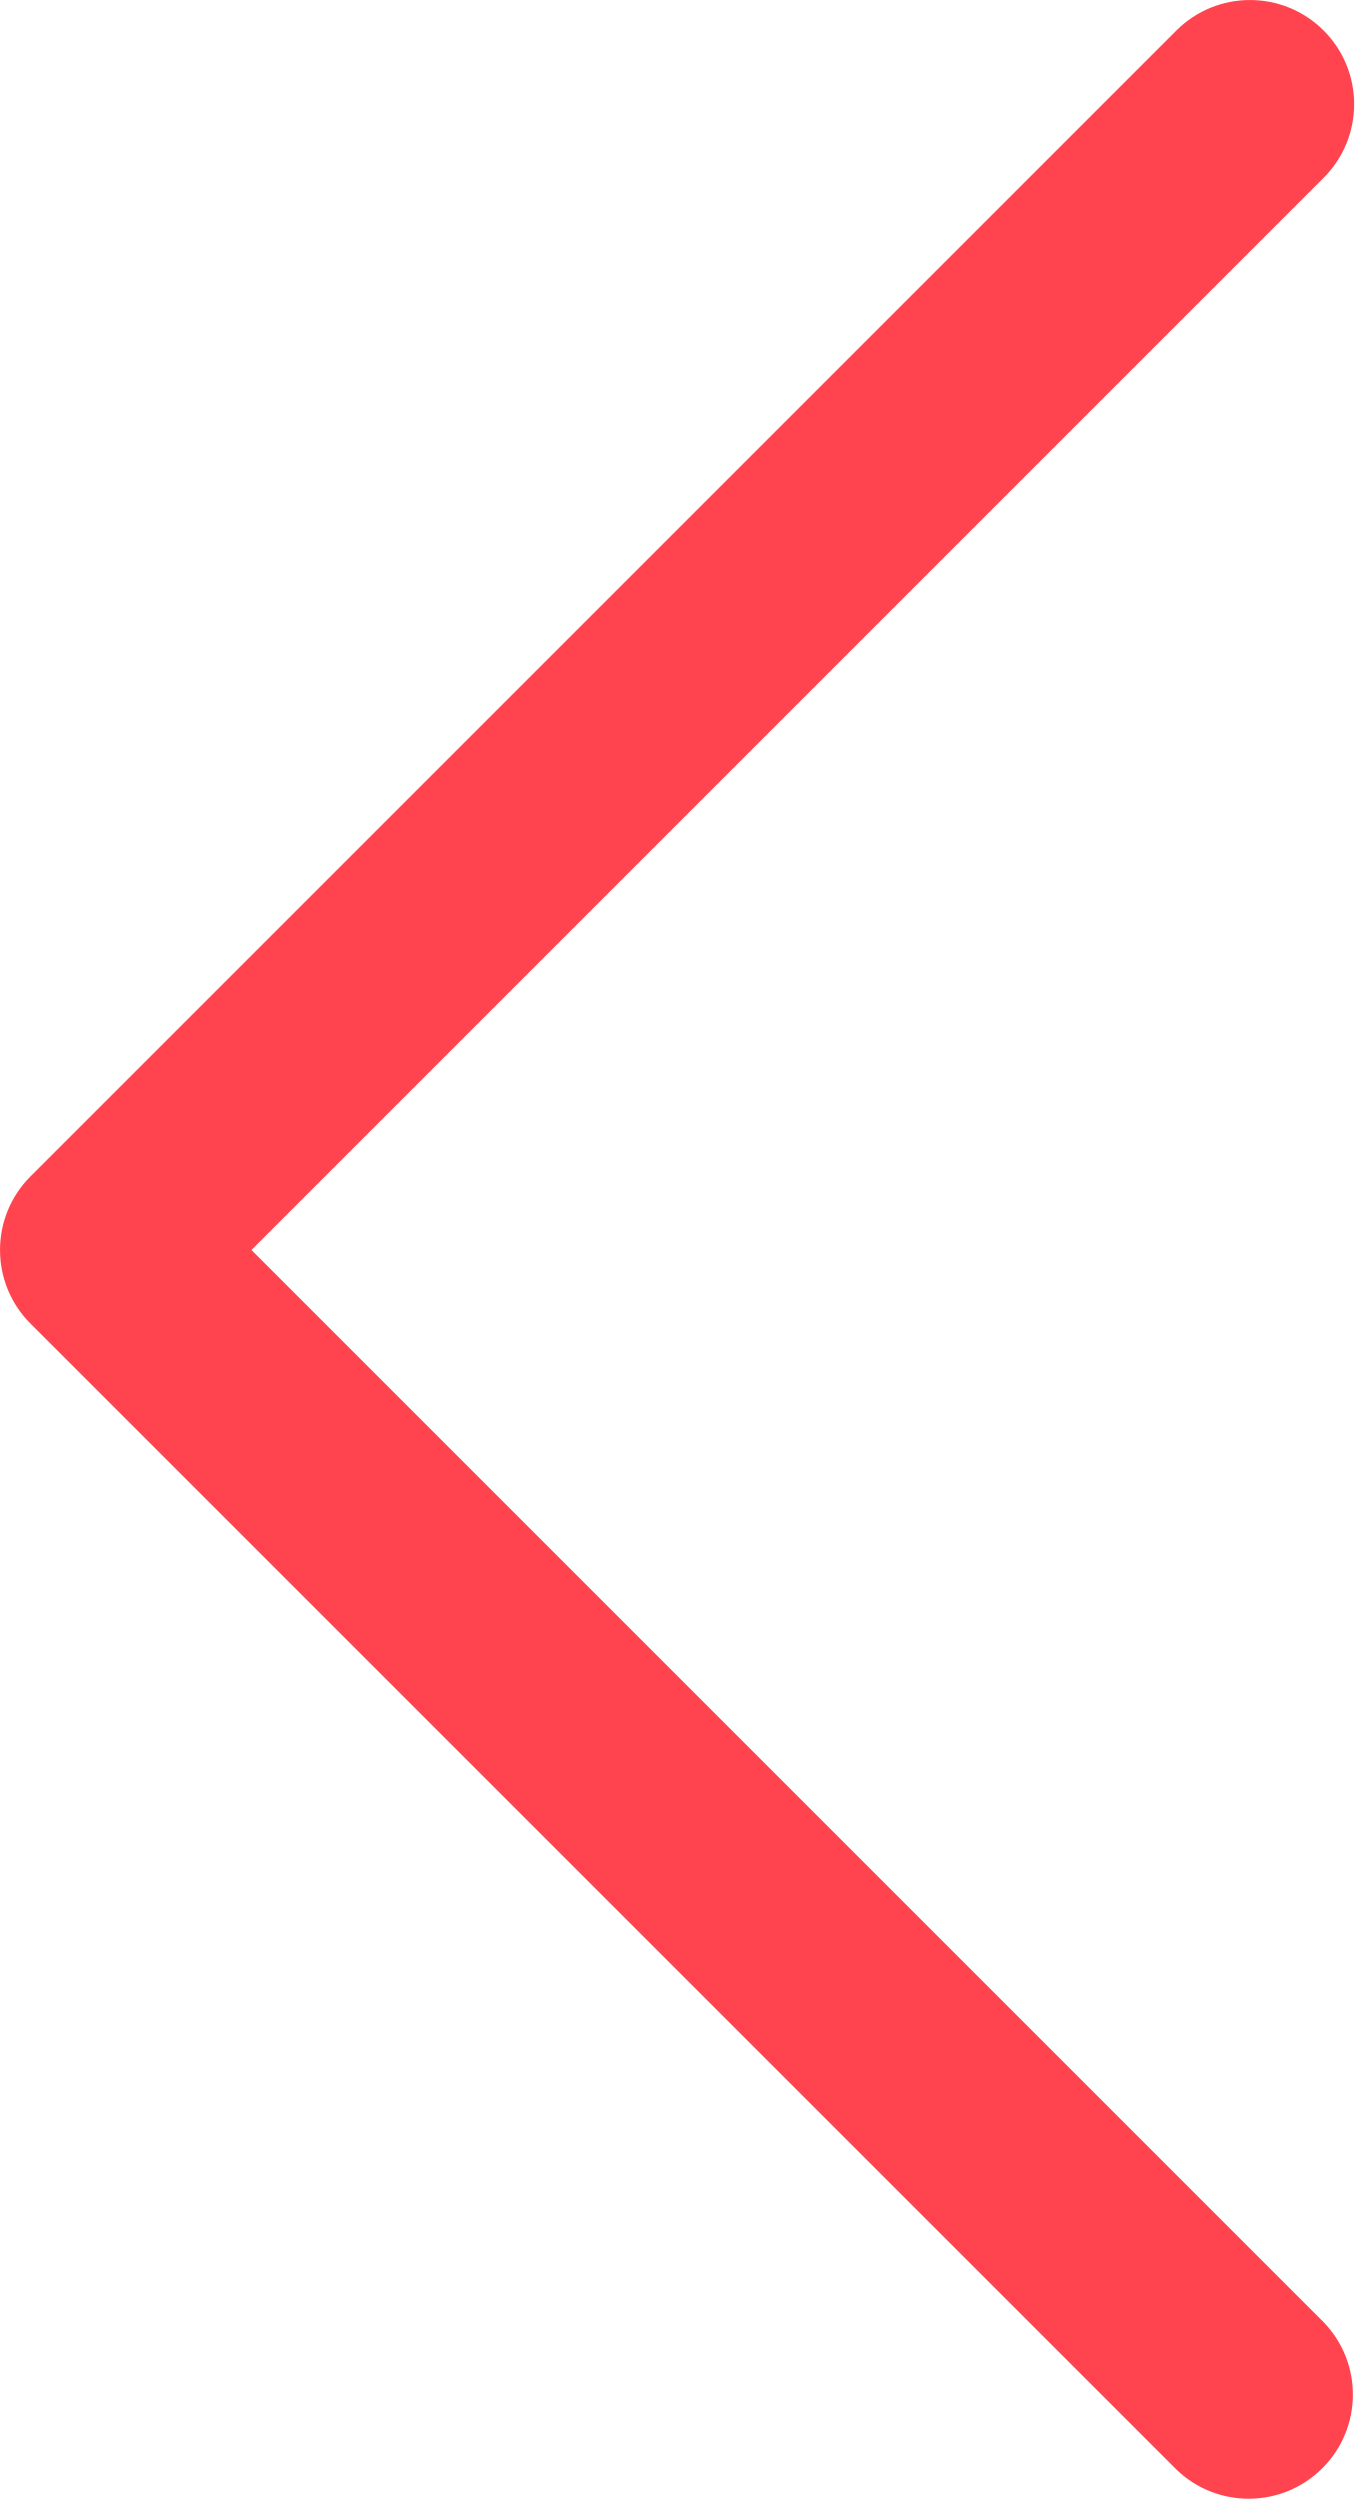
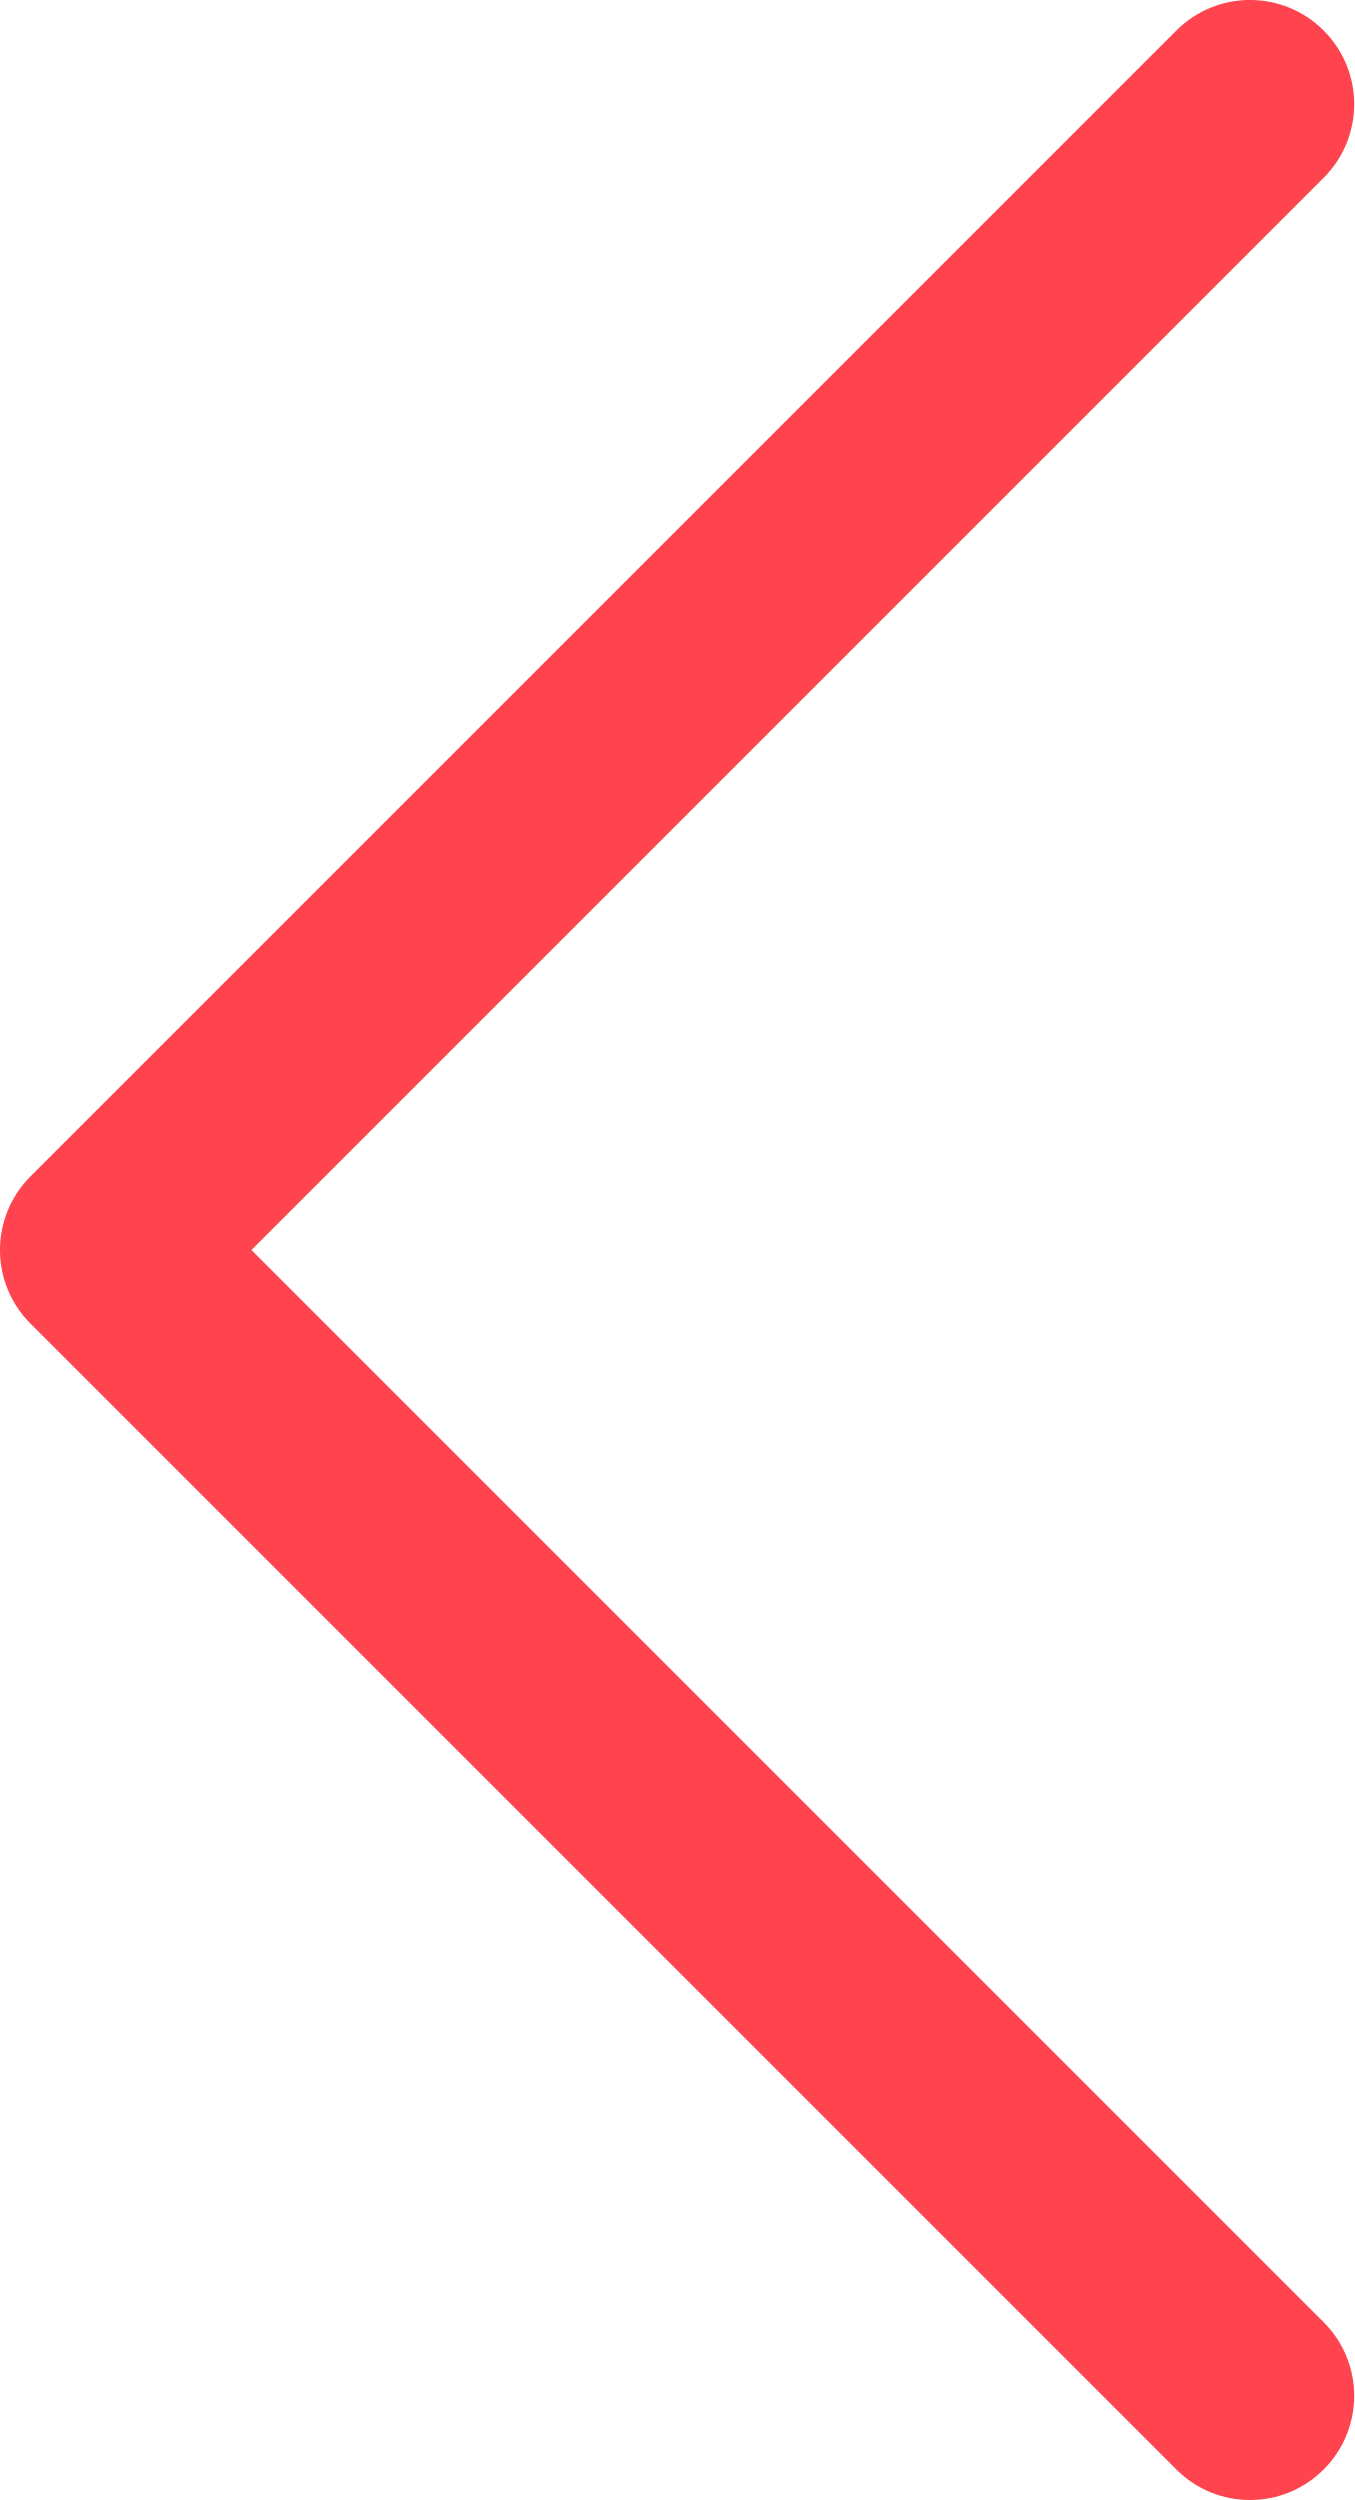
- <svg xmlns="http://www.w3.org/2000/svg" width="13" height="24" fill="none">
-   <path fill-rule="evenodd" clip-rule="evenodd" d="M12.707.293a1 1 0 0 1 0 1.414L2.414 12l10.293 10.293a1 1 0 0 1-1.414 1.414l-11-11a1 1 0 0 1 0-1.414l11-11a1 1 0 0 1 1.414 0Z" fill="#FF444F" />
+ <svg xmlns="http://www.w3.org/2000/svg" width="13" height="24" viewBox="0 0 13 24" fill="none">
+   <path fill-rule="evenodd" clip-rule="evenodd" d="M12.707 0.293C13.098 0.683 13.098 1.317 12.707 1.707L2.414 12L12.707 22.293C13.098 22.683 13.098 23.317 12.707 23.707C12.317 24.098 11.683 24.098 11.293 23.707L0.293 12.707C-0.098 12.317 -0.098 11.683 0.293 11.293L11.293 0.293C11.683 -0.098 12.317 -0.098 12.707 0.293Z" fill="#FF444F" />
</svg>
